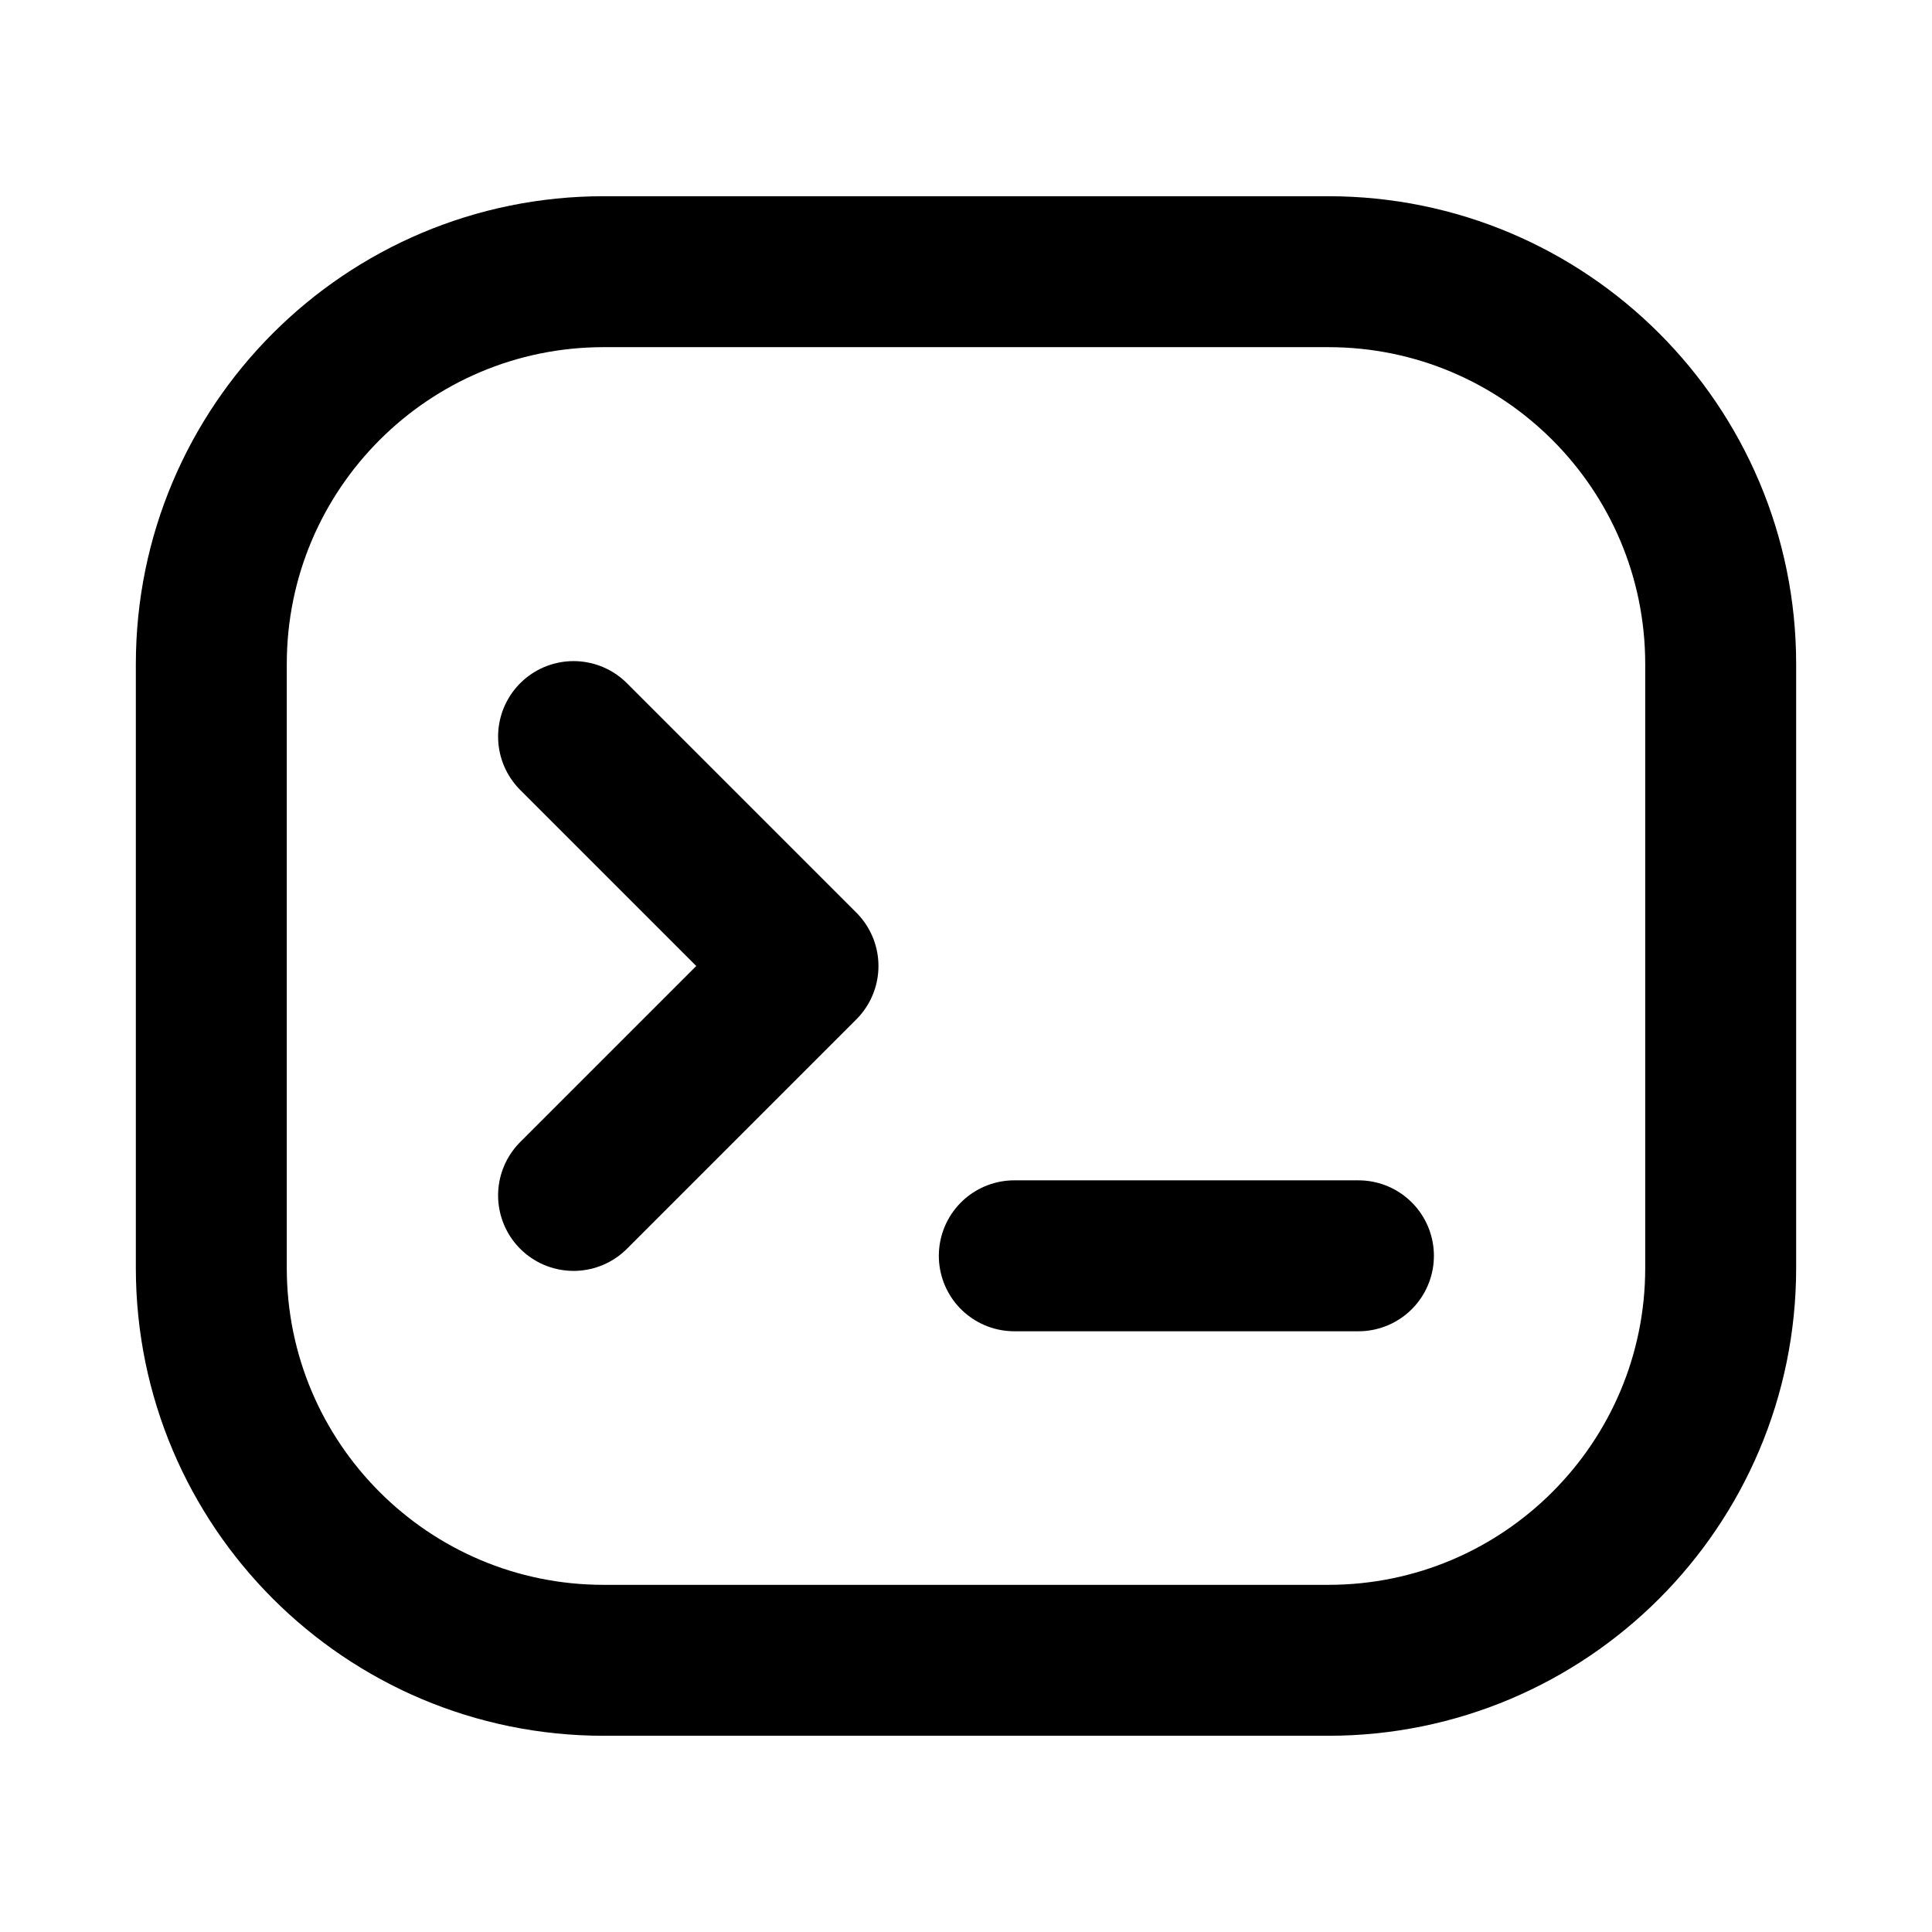
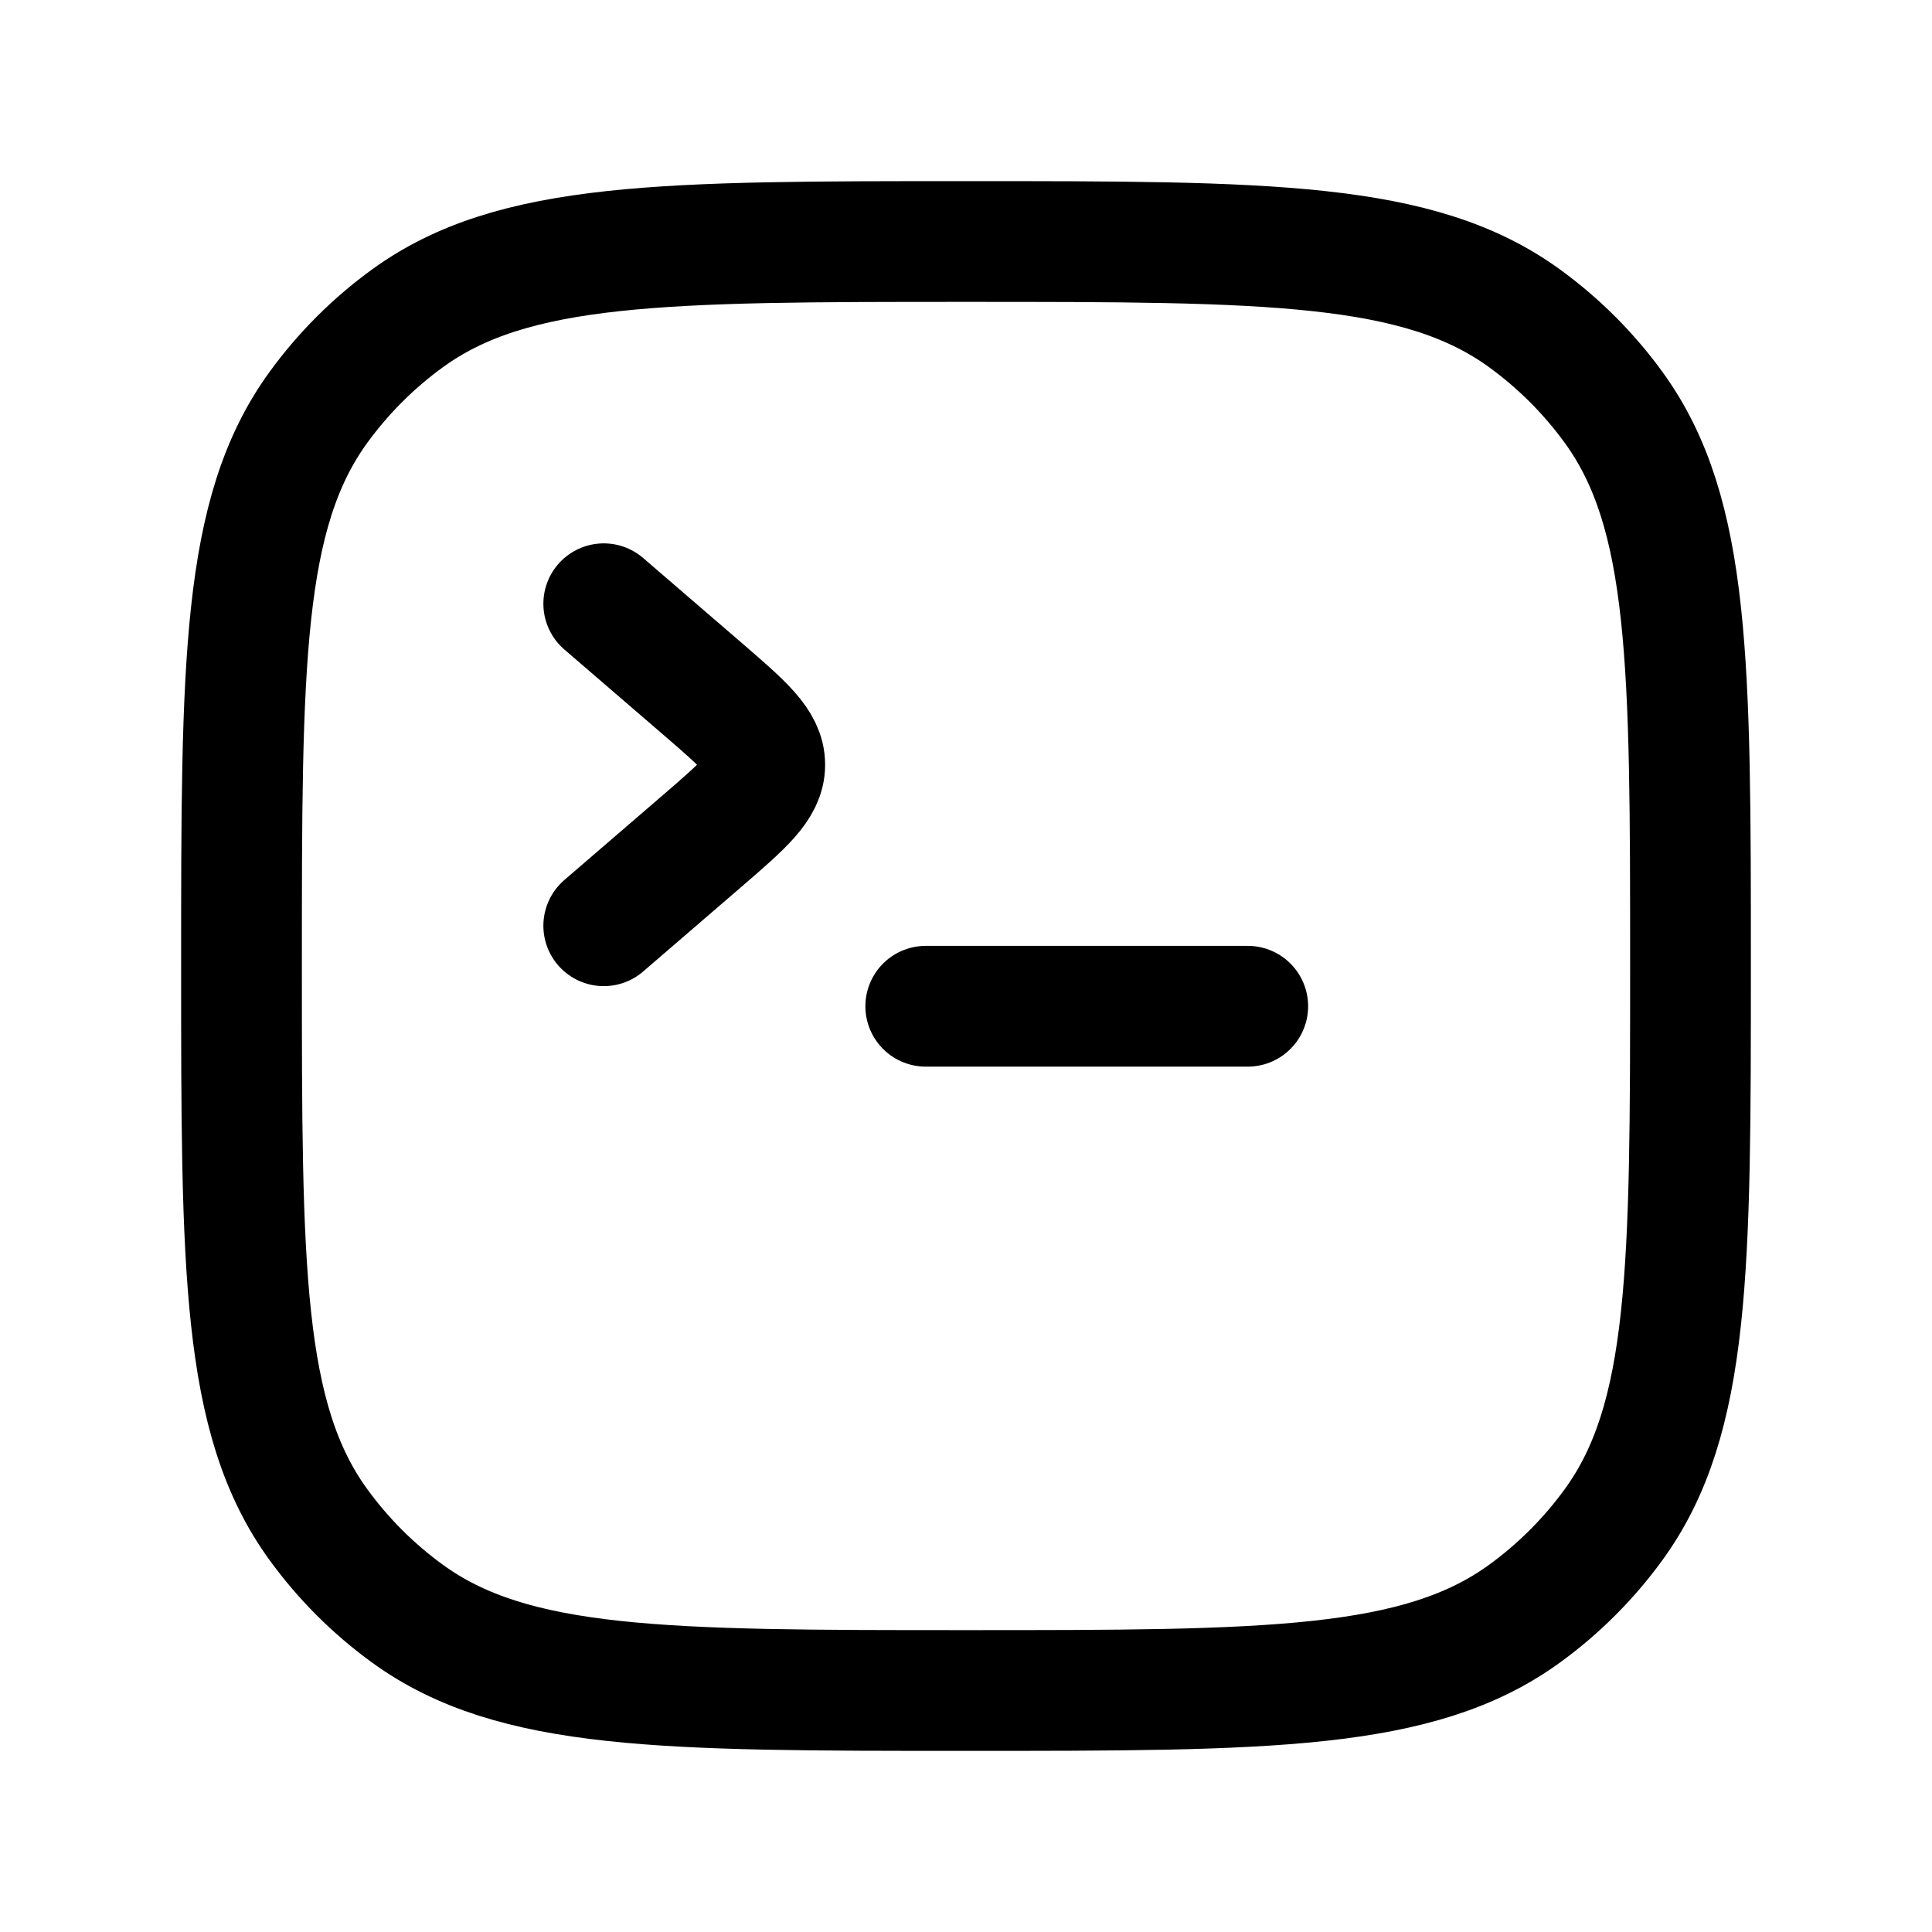
- <svg xmlns="http://www.w3.org/2000/svg" viewBox="0 0 16 16" fill="none">
-   <rect x="1.75" y="2.25" width="12.5" height="11.5" rx="3.25" stroke="currentColor" stroke-width="1.25" />
-   <path d="M4.75 6.1 6.65 8l-1.9 1.9" stroke="currentColor" stroke-width="1.25" stroke-linecap="round" stroke-linejoin="round" />
-   <path d="M8.4 10.4h2.85" stroke="currentColor" stroke-width="1.25" stroke-linecap="round" />
+ <svg xmlns="http://www.w3.org/2000/svg" width="1em" height="1em" viewBox="0 0 24 24" fill="none">
+   <path d="M7.5 7.5L8.727 8.557C9.242 9.002 9.5 9.224 9.5 9.5C9.5 9.776 9.242 9.998 8.727 10.443L7.5 11.5" stroke="currentColor" stroke-linecap="round" stroke-linejoin="round" stroke-width="1.5" />
+   <path d="M11.5 12.5H15.5" stroke="currentColor" stroke-linecap="round" stroke-linejoin="round" stroke-width="1.5" />
+   <path d="M12 21C15.75 21 17.625 21 18.939 20.045C19.363 19.737 19.737 19.363 20.045 18.939C21 17.625 21 15.75 21 12C21 8.25 21 6.375 20.045 5.061C19.737 4.637 19.363 4.263 18.939 3.955C17.625 3 15.75 3 12 3C8.25 3 6.375 3 5.061 3.955C4.637 4.263 4.263 4.637 3.955 5.061C3 6.375 3 8.25 3 12C3 15.75 3 17.625 3.955 18.939C4.263 19.363 4.637 19.737 5.061 20.045C6.375 21 8.25 21 12 21Z" stroke="currentColor" stroke-linecap="round" stroke-linejoin="round" stroke-width="1.5" />
</svg>
